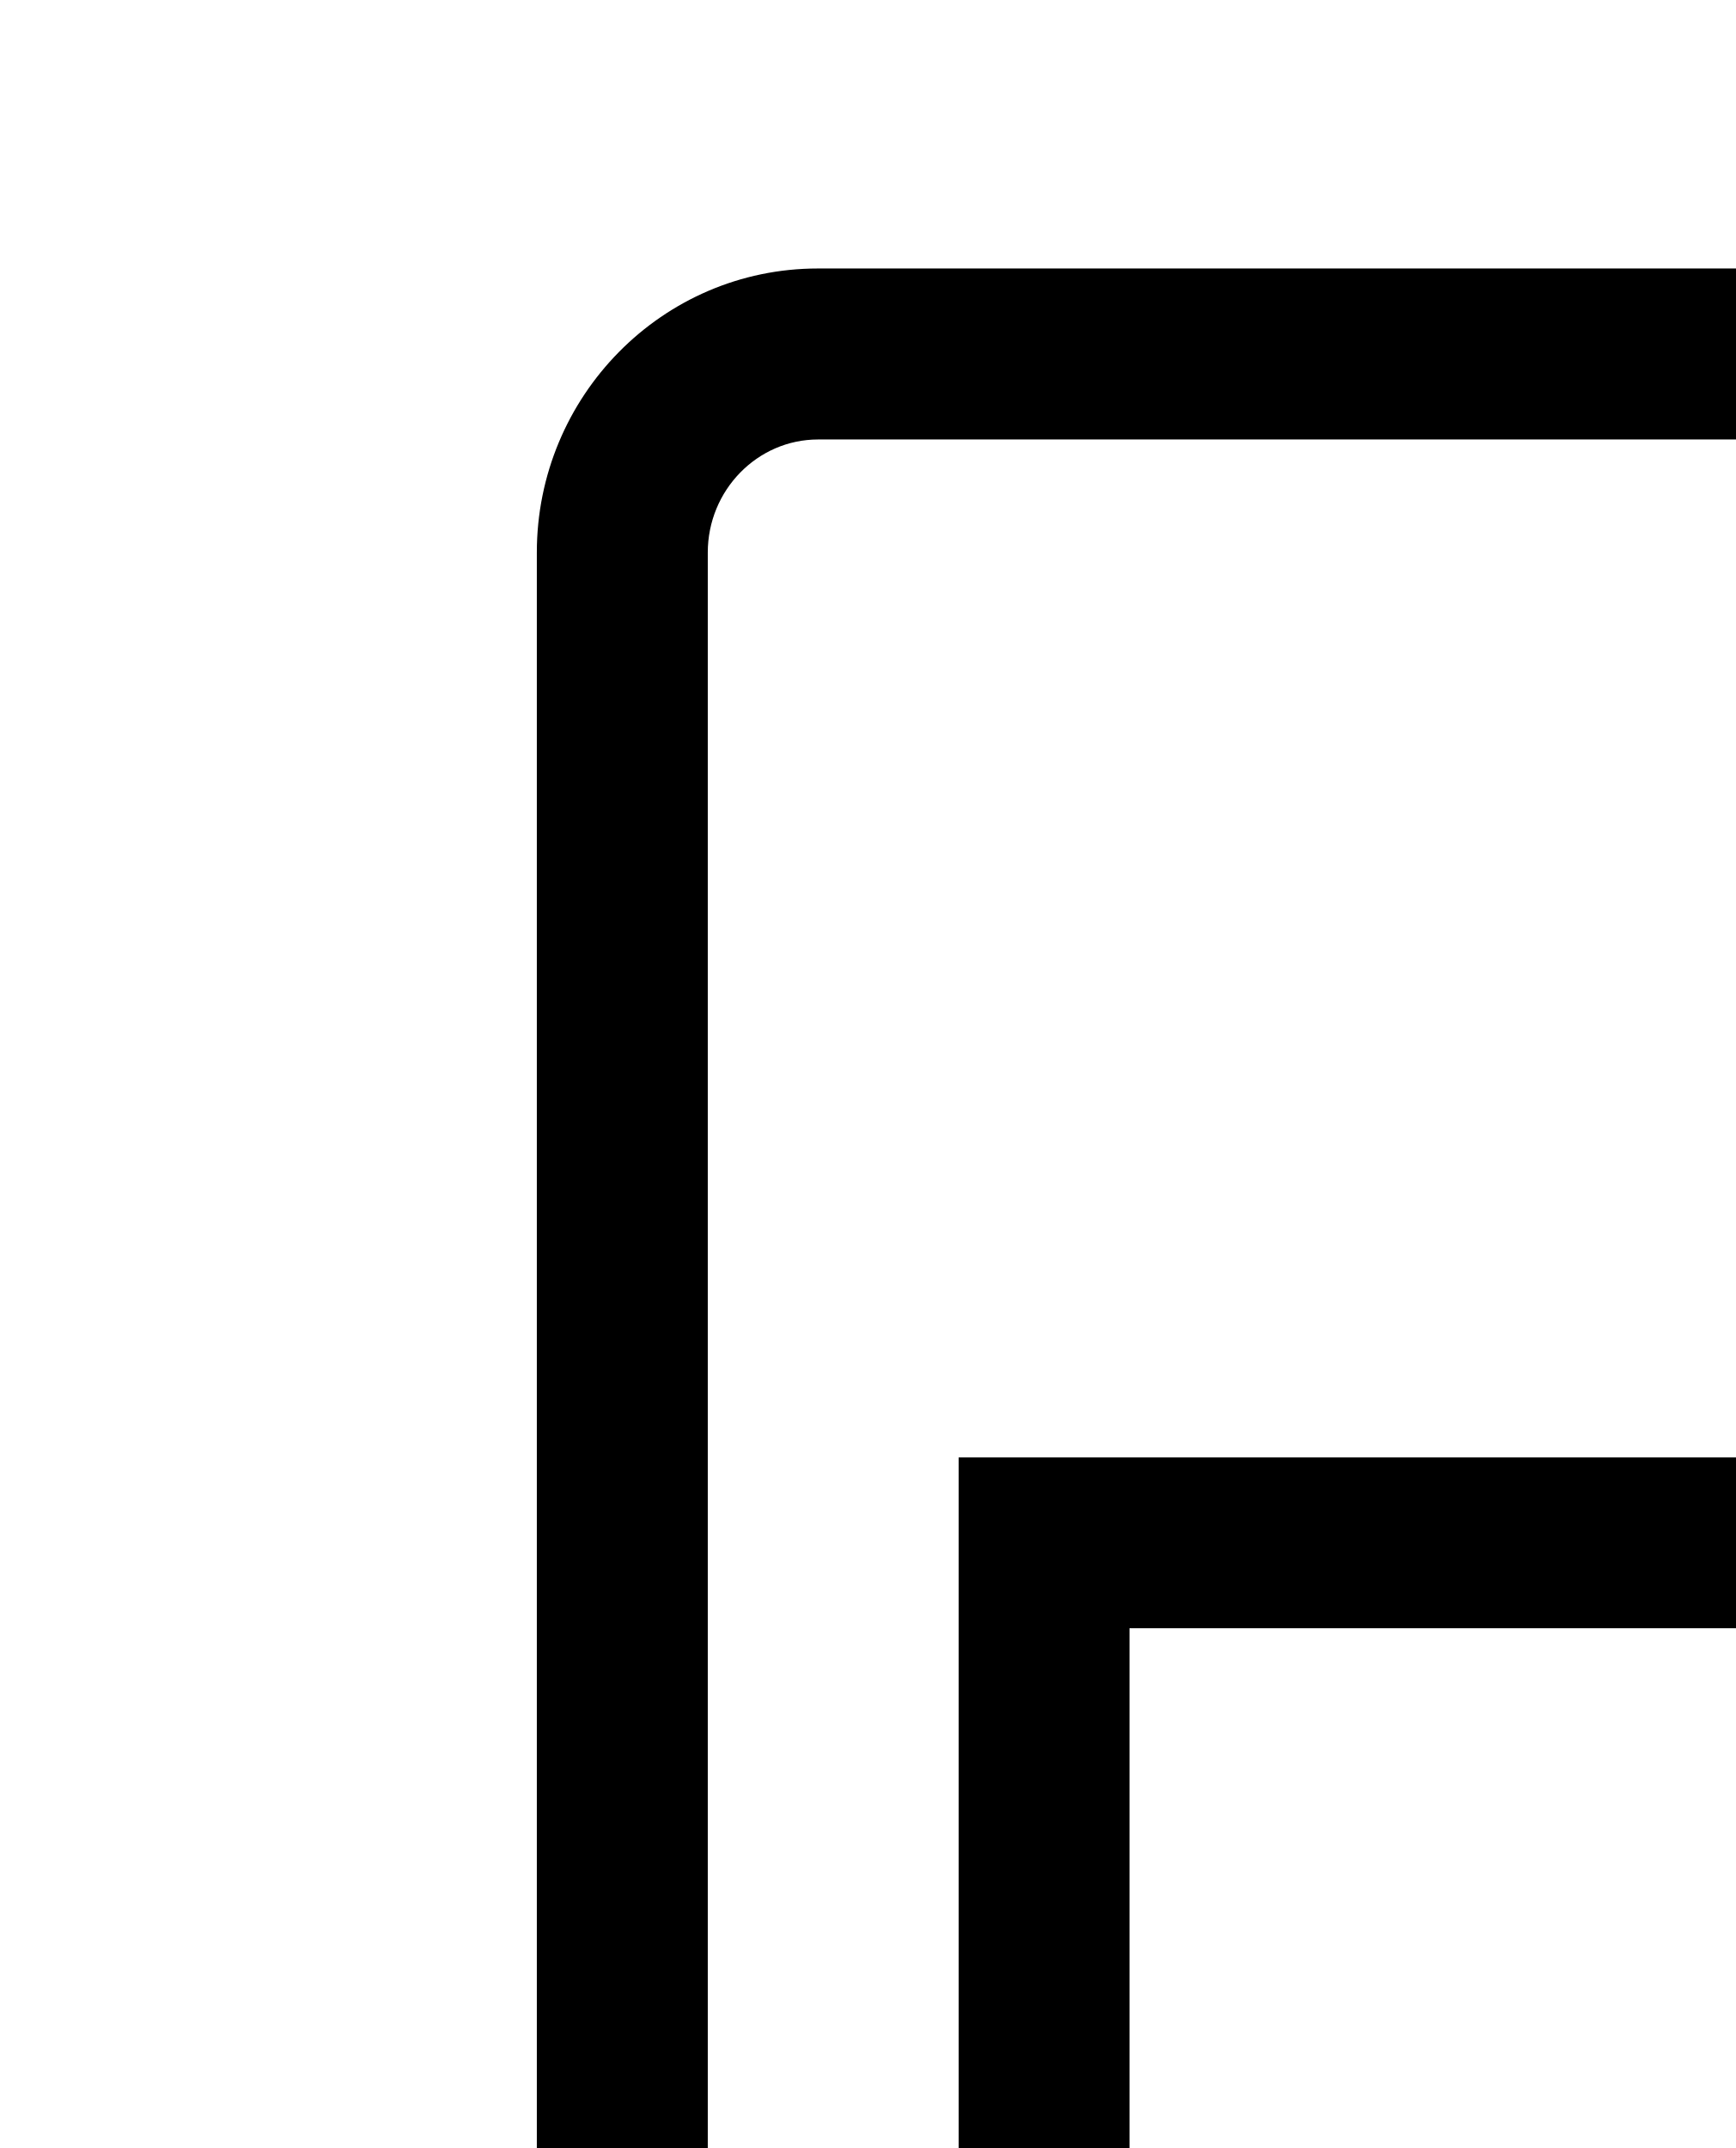
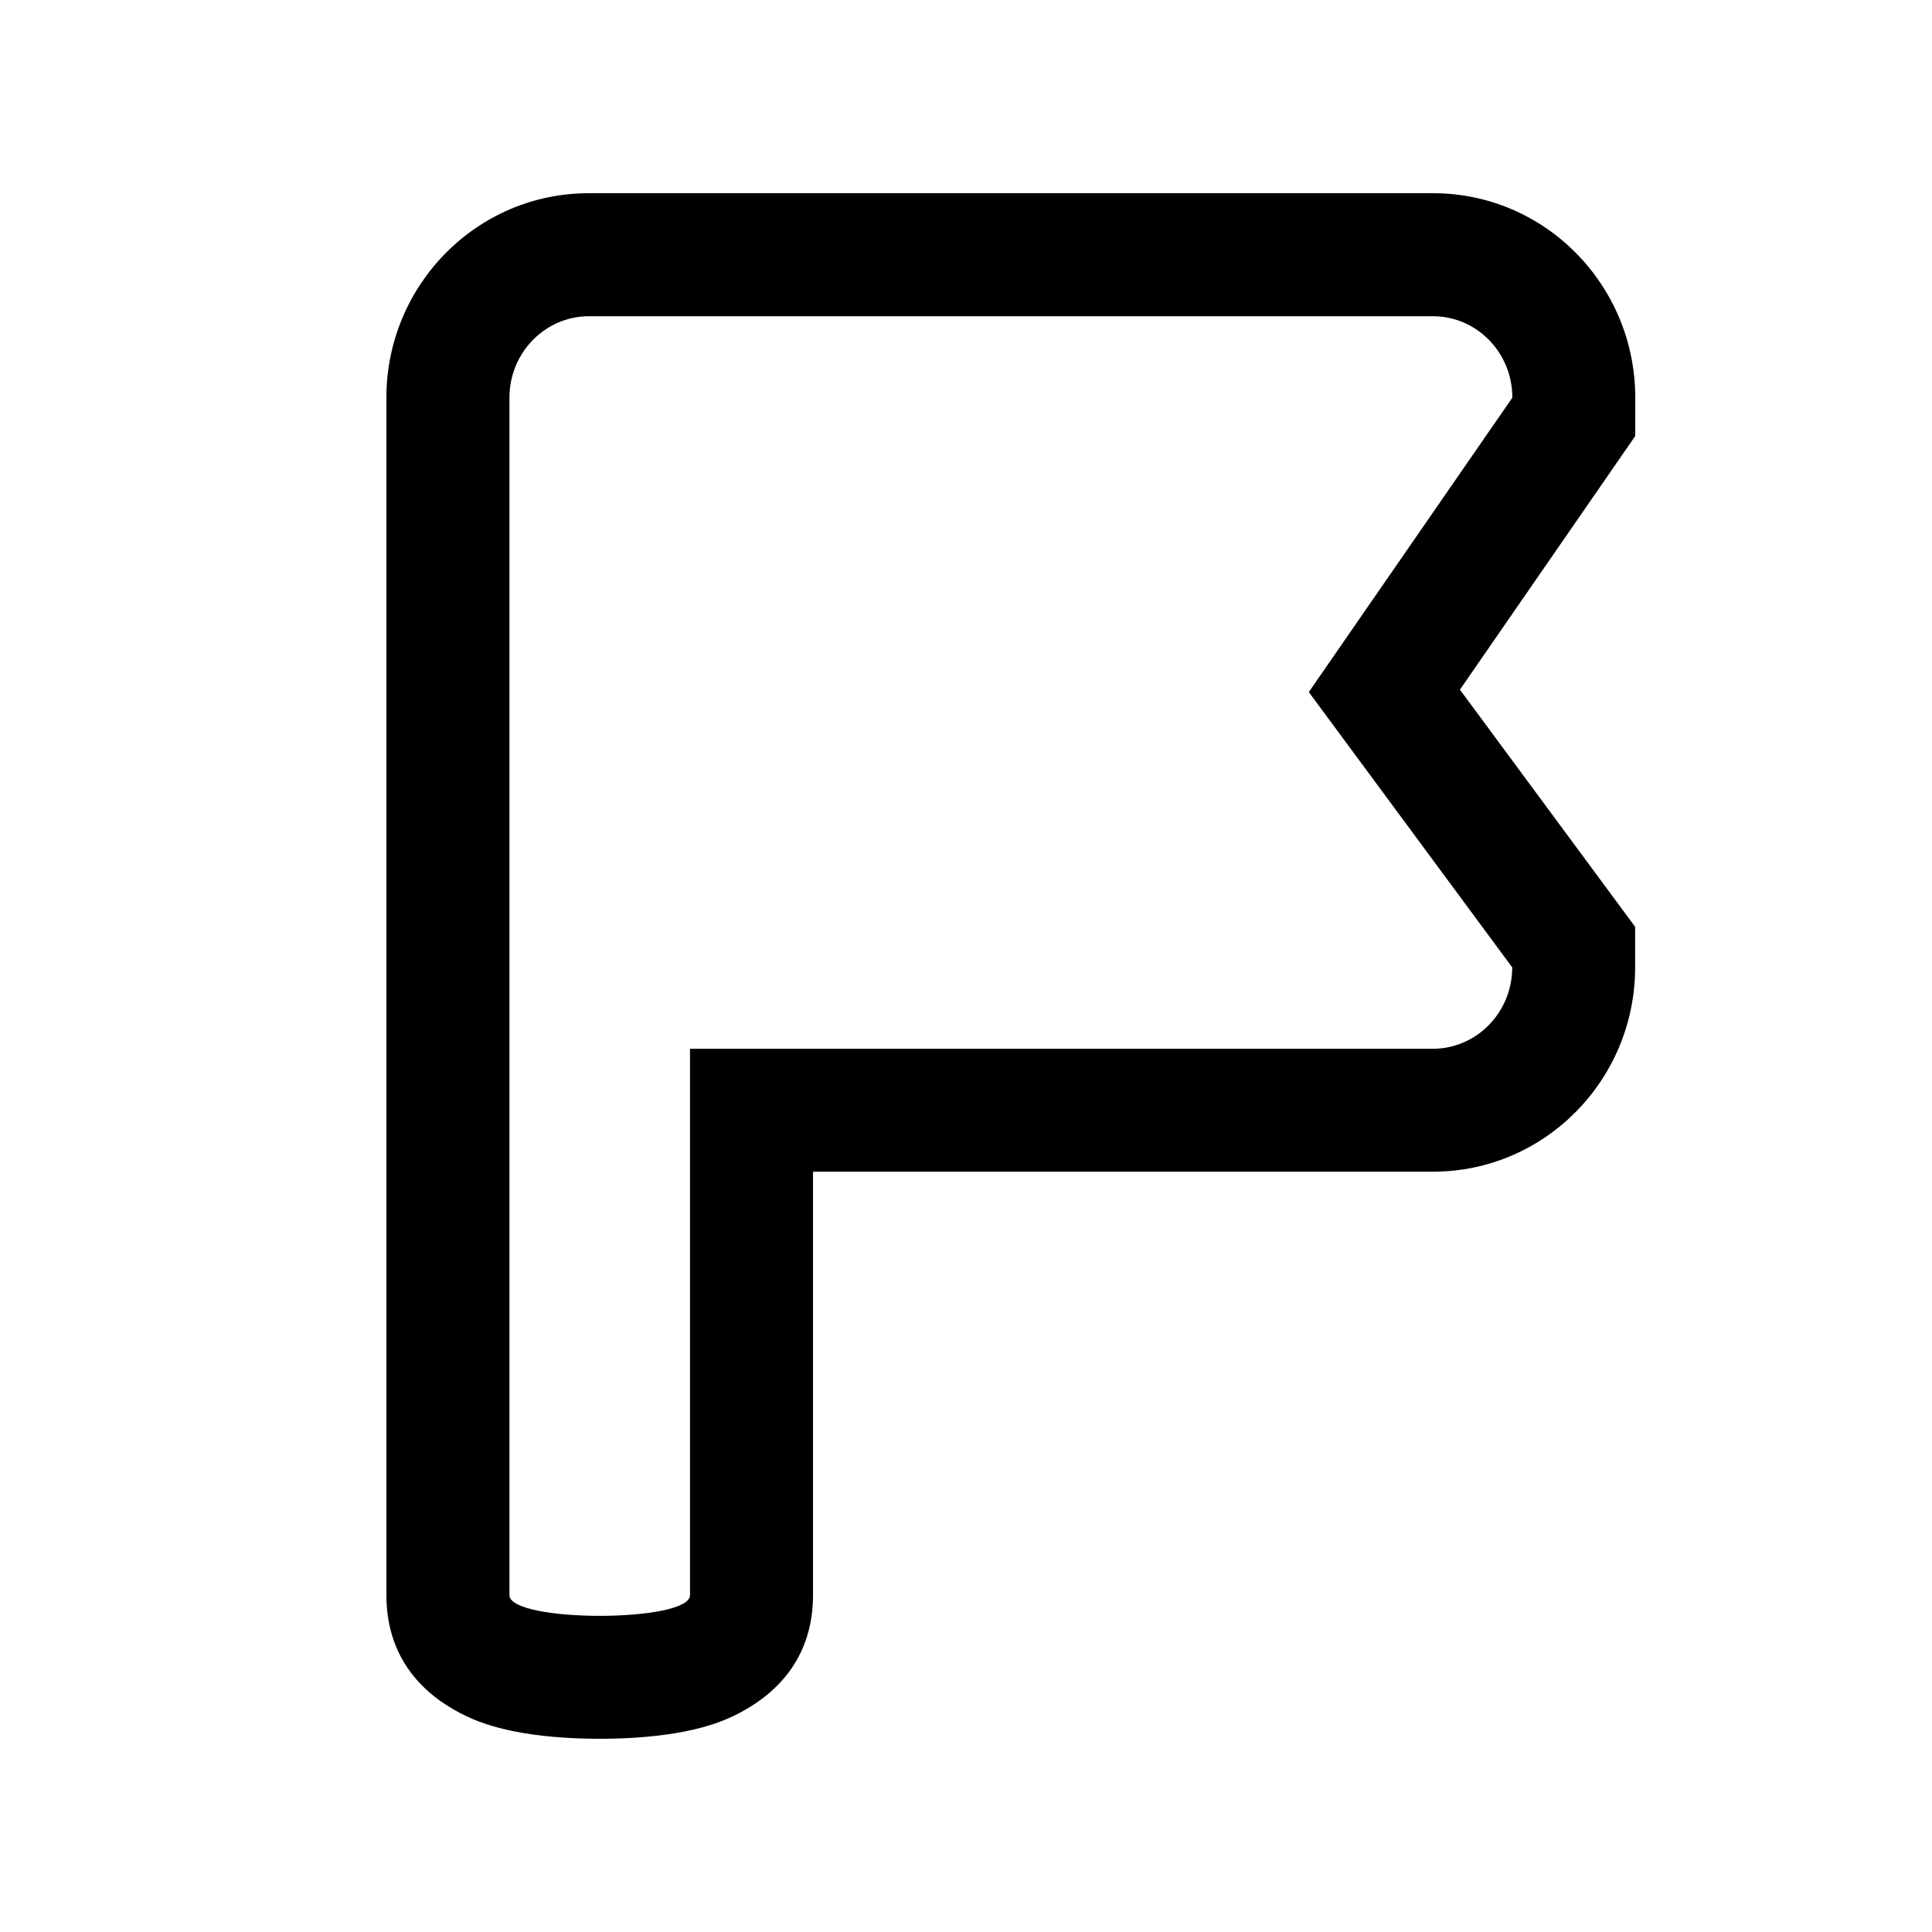
- <svg xmlns="http://www.w3.org/2000/svg" viewBox="null" version="1.1">
+ <svg xmlns="http://www.w3.org/2000/svg" viewBox="0 0 32 32" version="1.1">
  <path d="M13.466 19.407h10.265c1.863 0 3.352-1.528 3.352-3.385v-0.671l-2.902-3.928 2.903-4.2 0.001-0.634c0.002-1.859-1.487-3.389-3.351-3.389h-13.982c-1.861 0-3.352 1.528-3.352 3.385v19.834c0 0.983 0.536 1.596 1.219 1.954 0.278 0.146 0.562 0.235 0.878 0.3 0.422 0.086 0.923 0.127 1.436 0.127s1.014-0.041 1.436-0.127c0.316-0.065 0.601-0.154 0.878-0.3 0.683-0.359 1.219-0.971 1.219-1.954v-7.012zM23.735 5.238c0.727 0 1.315 0.604 1.314 1.349l-3.371 4.876 3.369 4.56c0 0.743-0.588 1.348-1.315 1.348h-12.303v9.049c0 0.458-2.991 0.458-2.991 0v-19.834c0-0.743 0.591-1.348 1.315-1.348h13.982z" />
</svg>
